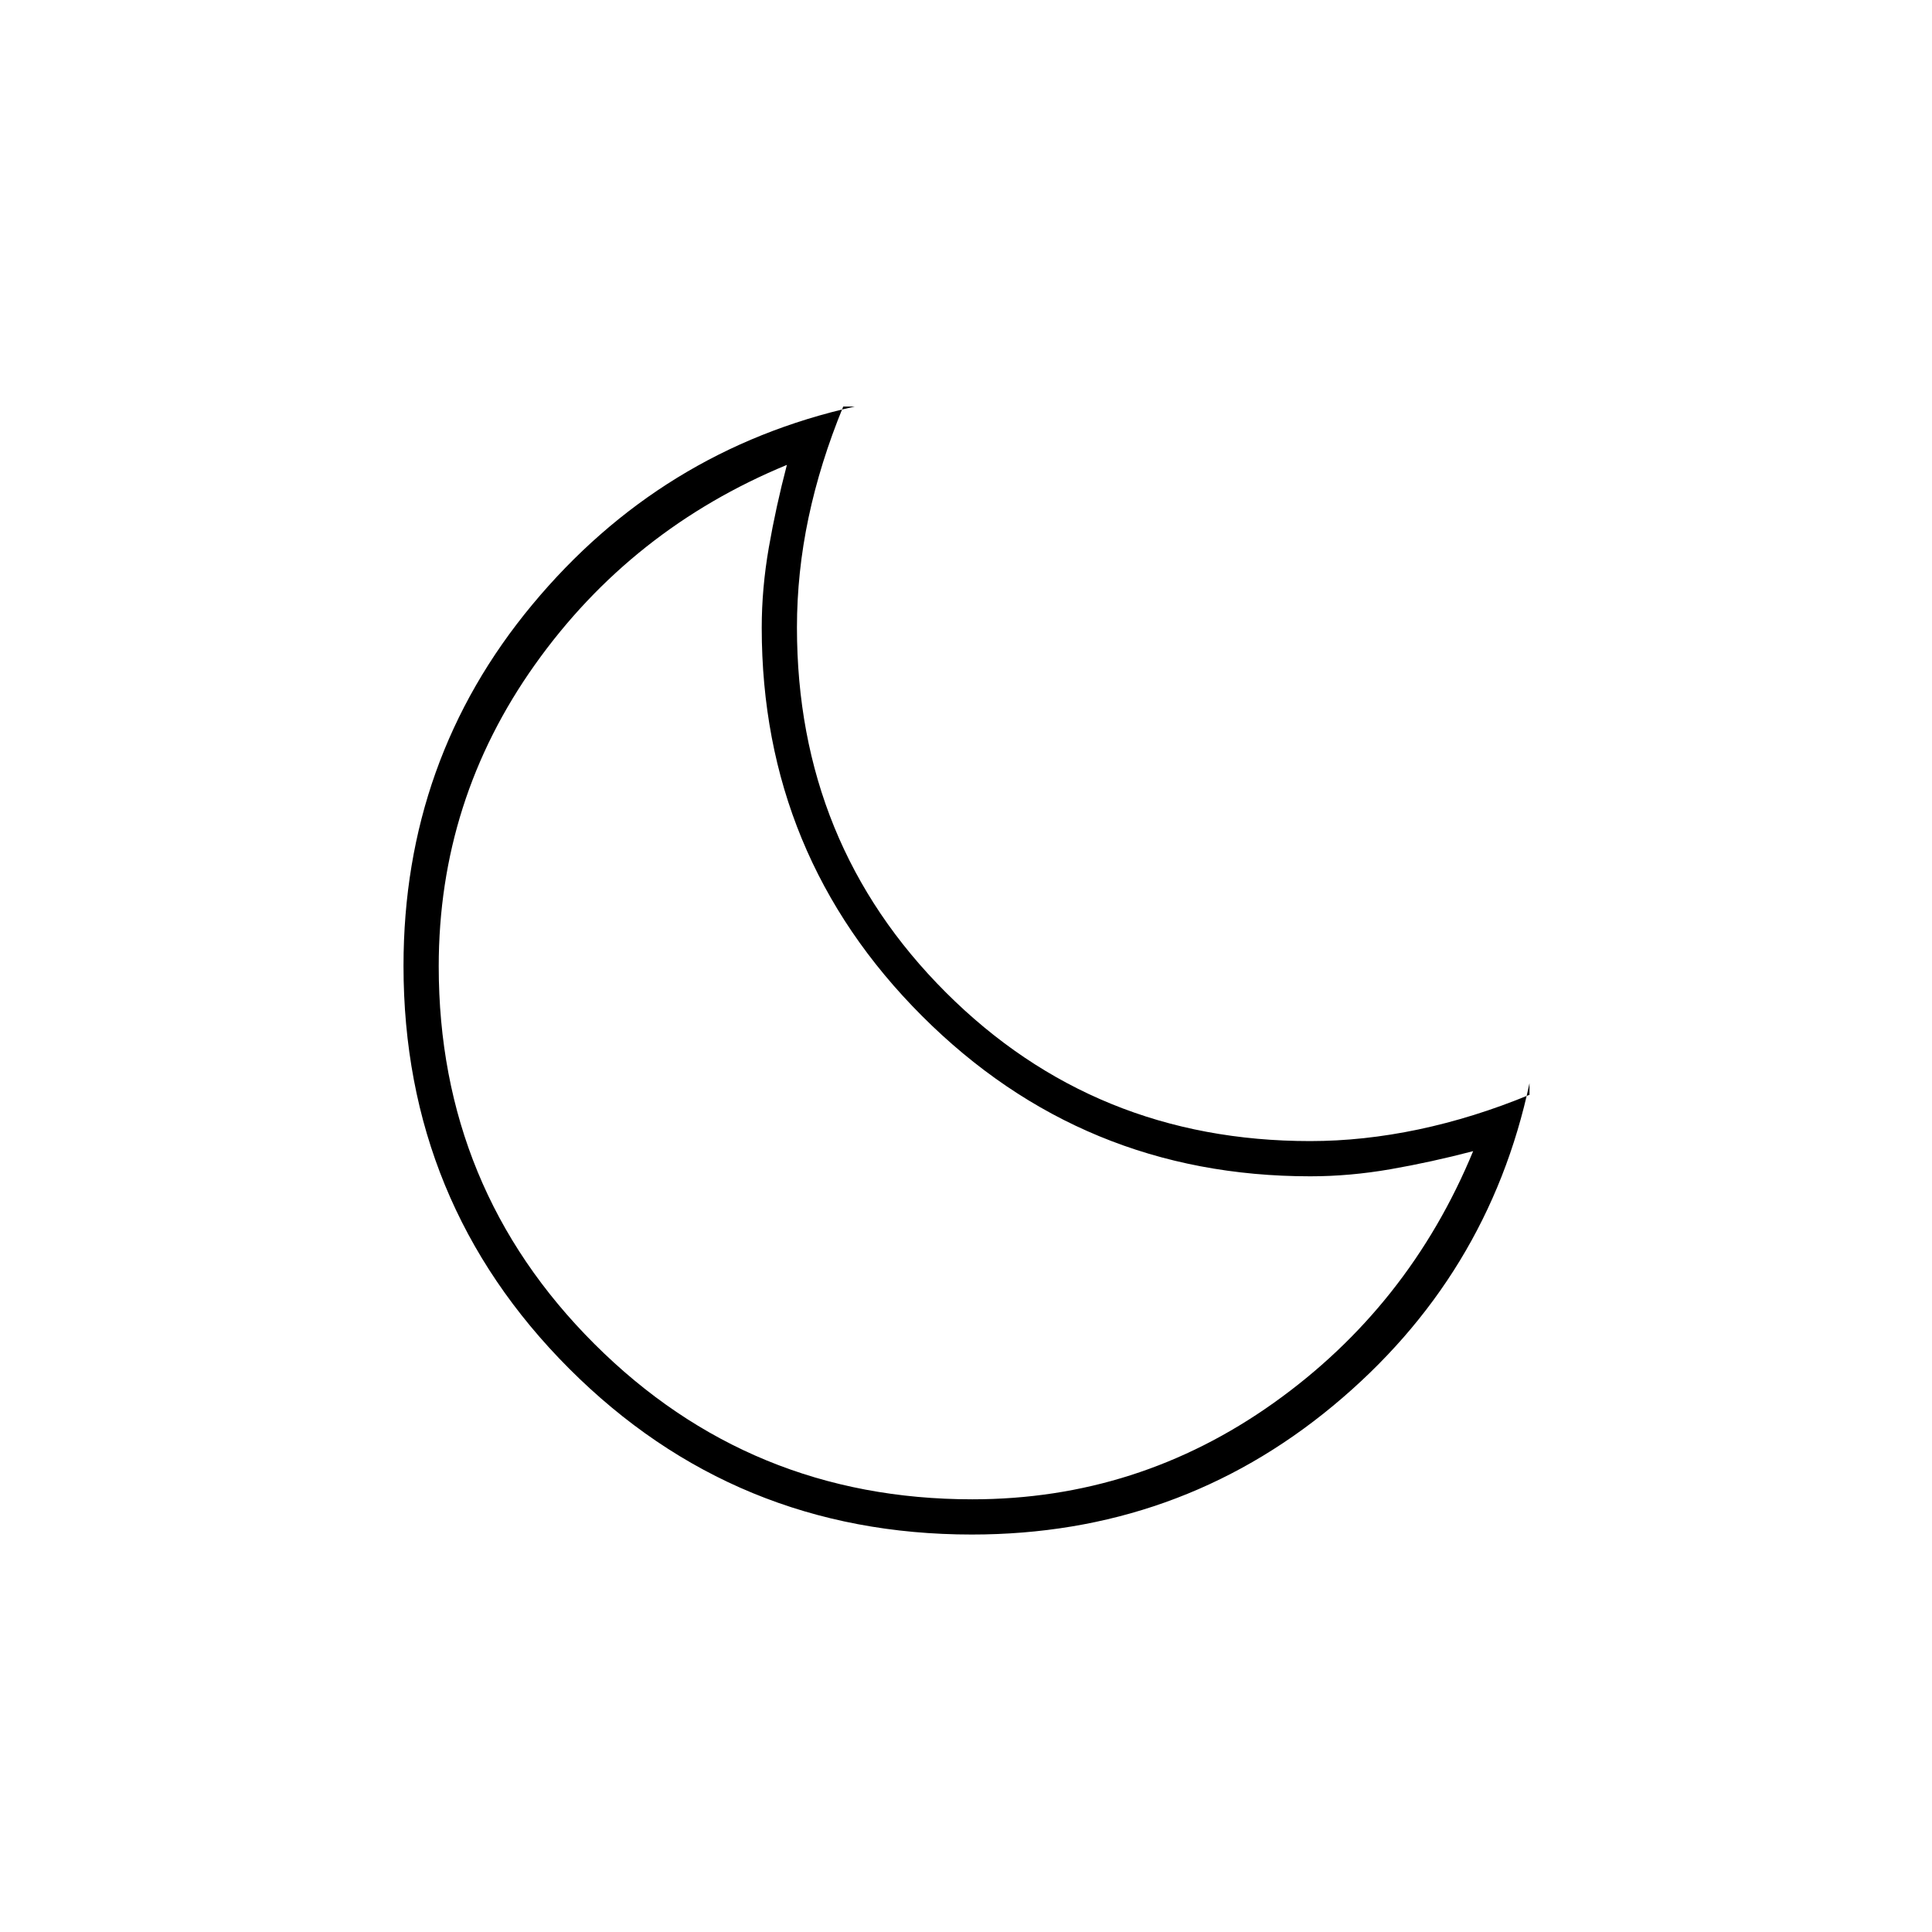
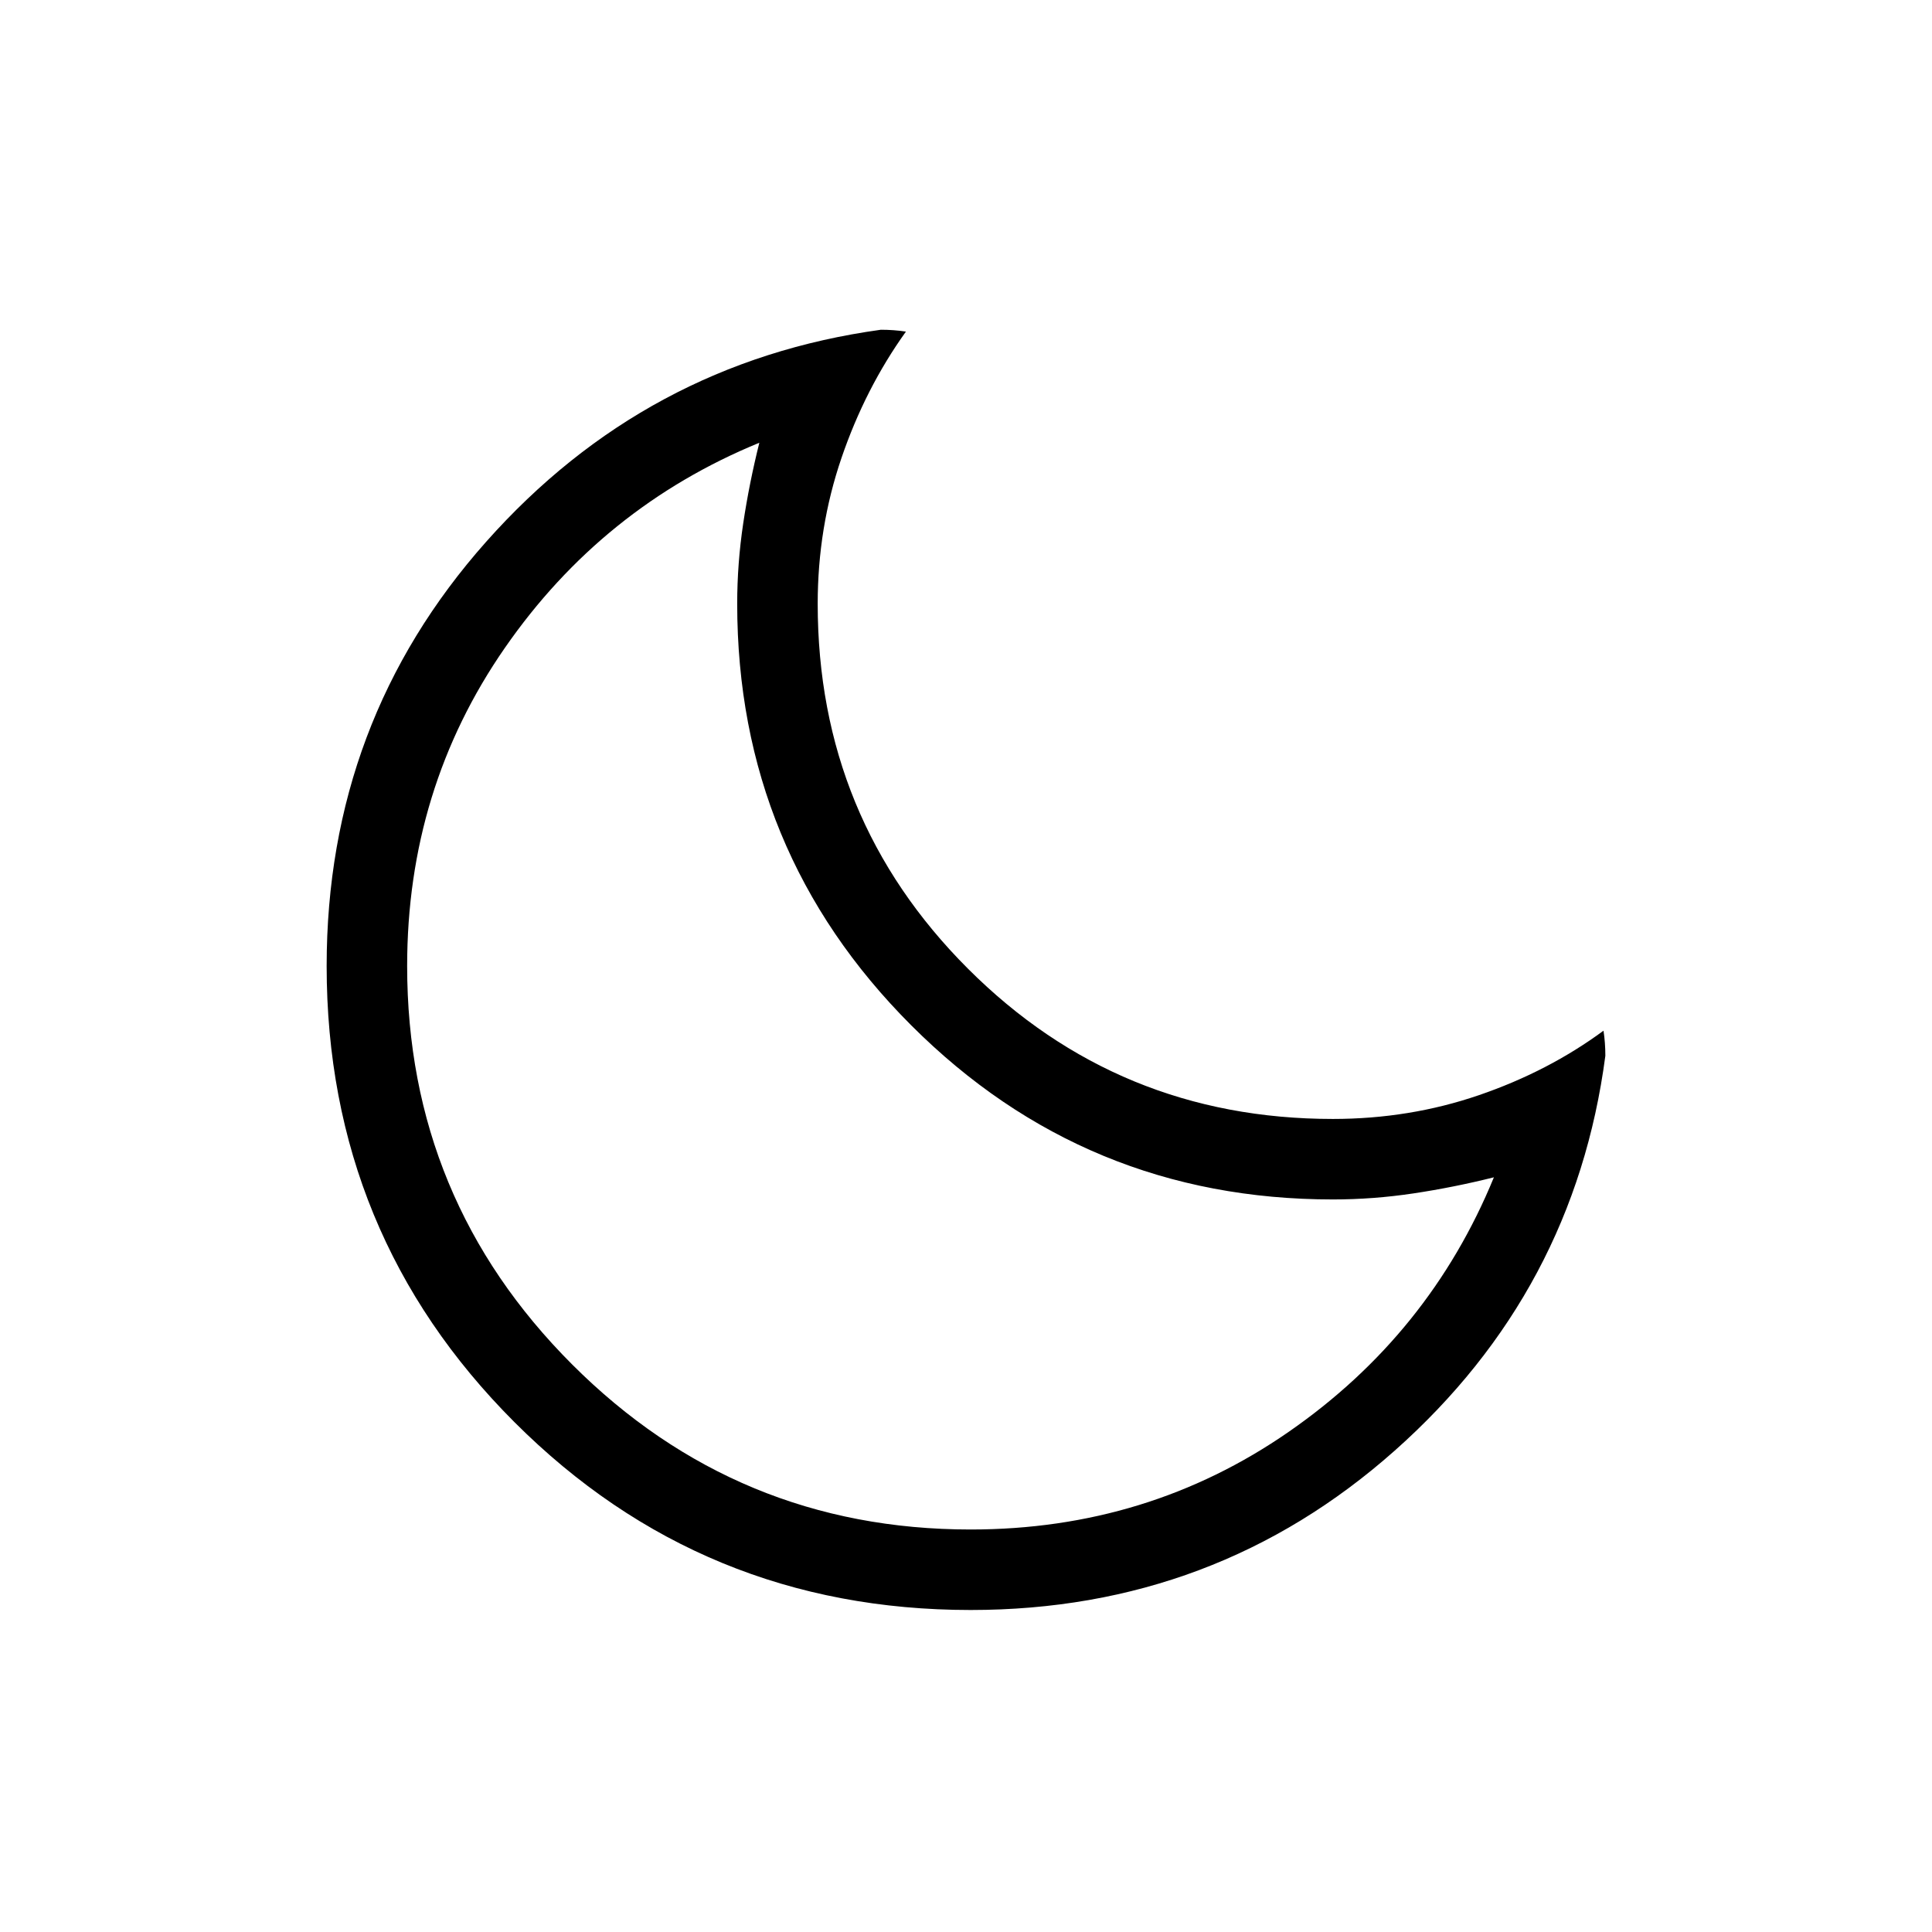
- <svg xmlns="http://www.w3.org/2000/svg" height="20px" viewBox="0 -960 960 960" width="20px" fill="currentColor">
-   <path d="M482.87-197.5q-117.7 0-200.04-82.42-82.33-82.42-82.33-200.17 0-102.41 63.95-179.41T424.76-758H419q-11.5 28-17.25 55.25T396-648.19q0 107.4 73.96 181.29Q543.92-393 651-393q26.38 0 53.86-5.79 27.48-5.8 55.14-17.21v-5.76q-20.5 96.36-97.63 160.31t-179.5 63.95Zm.27-17.5q82.36 0 149.64-47.82Q700.05-310.65 732-388q-20.83 5.45-41.08 8.98-20.25 3.52-39.83 3.52-113.27 0-192.93-79.66-79.66-79.66-79.66-192.93 0-19.58 3.52-39.83 3.53-20.25 8.98-41.08-77.35 31.95-125.18 99.24Q218-562.47 218-479.83q0 110.37 77.33 187.6Q372.67-215 483.14-215ZM469.5-466.5Z" />
+ <svg xmlns="http://www.w3.org/2000/svg" height="24px" viewBox="0 -960 960 960" width="24px" fill="currentColor">
+   <path d="M482.31-160q-133.34 0-226.67-93.33-93.33-93.34-93.33-226.67 0-121.54 79.23-210.77t196.15-105.38q3.23 0 6.35.23 3.11.23 6.11.69-20.23 28.23-32.03 62.81-11.81 34.57-11.81 72.42 0 106.67 74.66 181.33Q555.64-404 662.31-404q38.07 0 72.54-11.81 34.46-11.81 61.92-32.04.46 3 .69 6.12.23 3.11.23 6.35-15.38 116.92-104.61 196.15T482.31-160Zm0-40q88 0 158-48.5t102-126.5q-20 5-40 8t-40 3q-123 0-209.5-86.5T366.31-660q0-20 3-40t8-40q-78 32-126.5 102t-48.5 158q0 116 82 198t198 82Zm-10-270Z" />
</svg>
